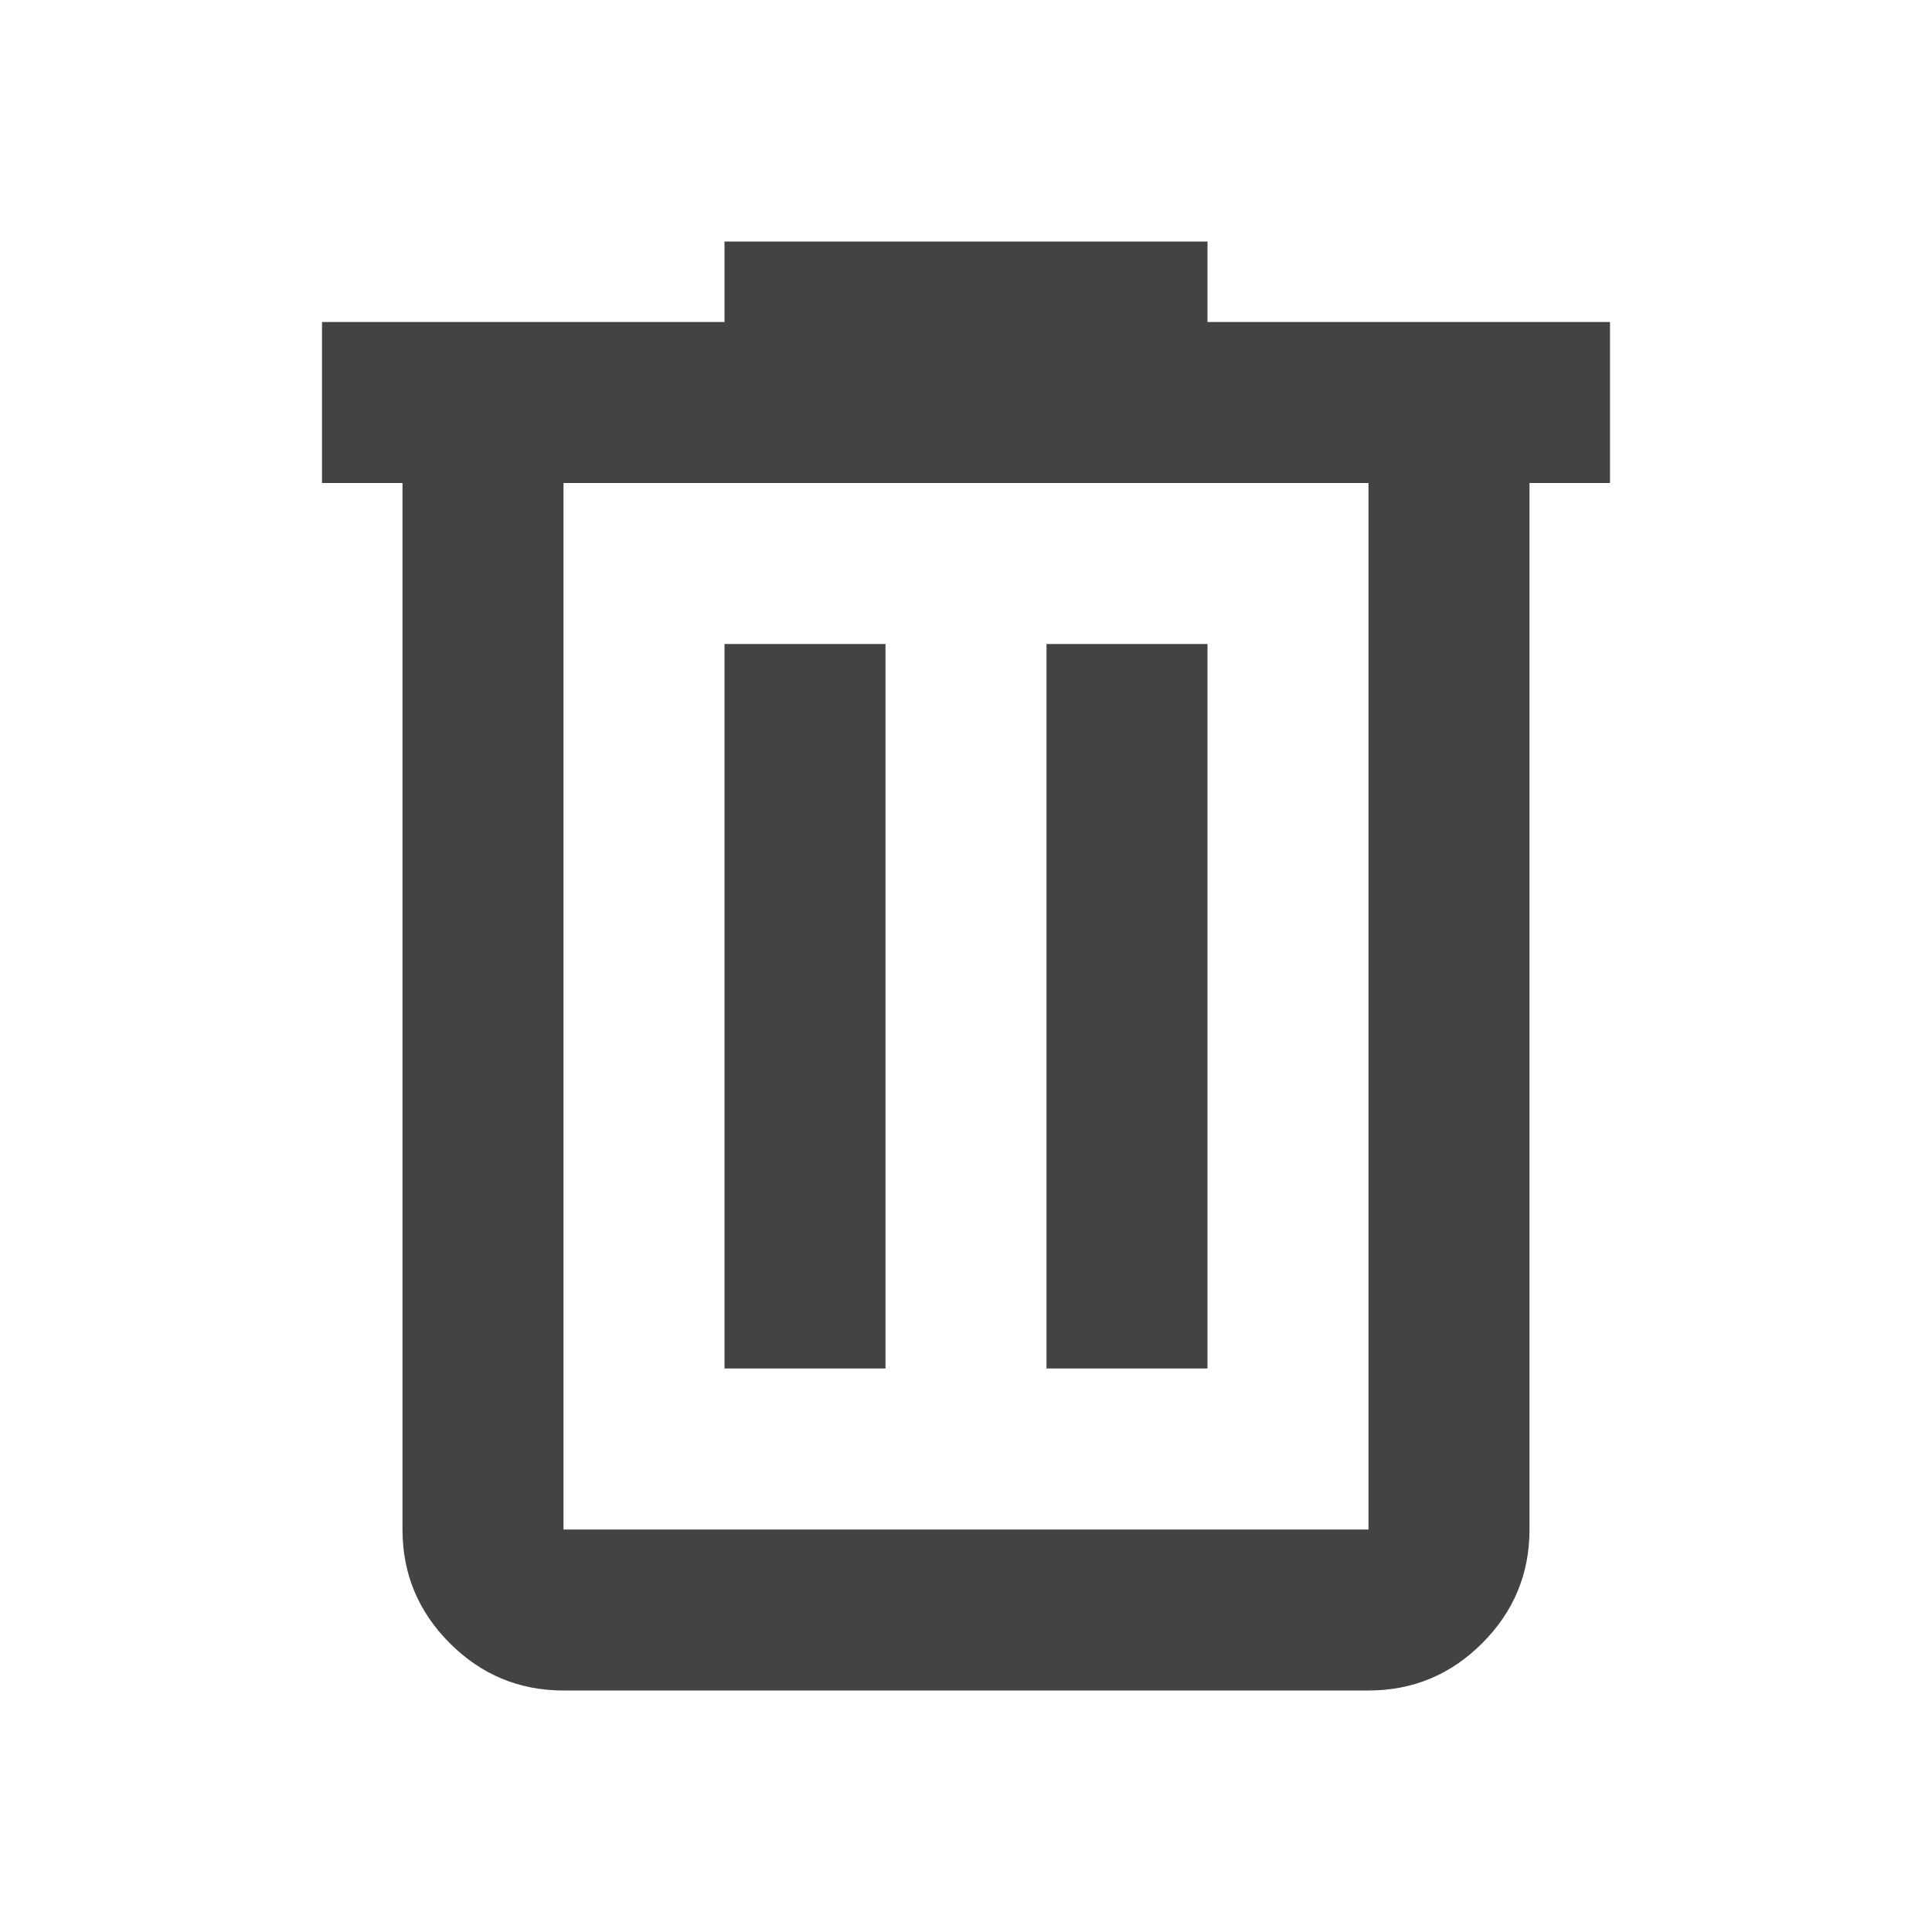
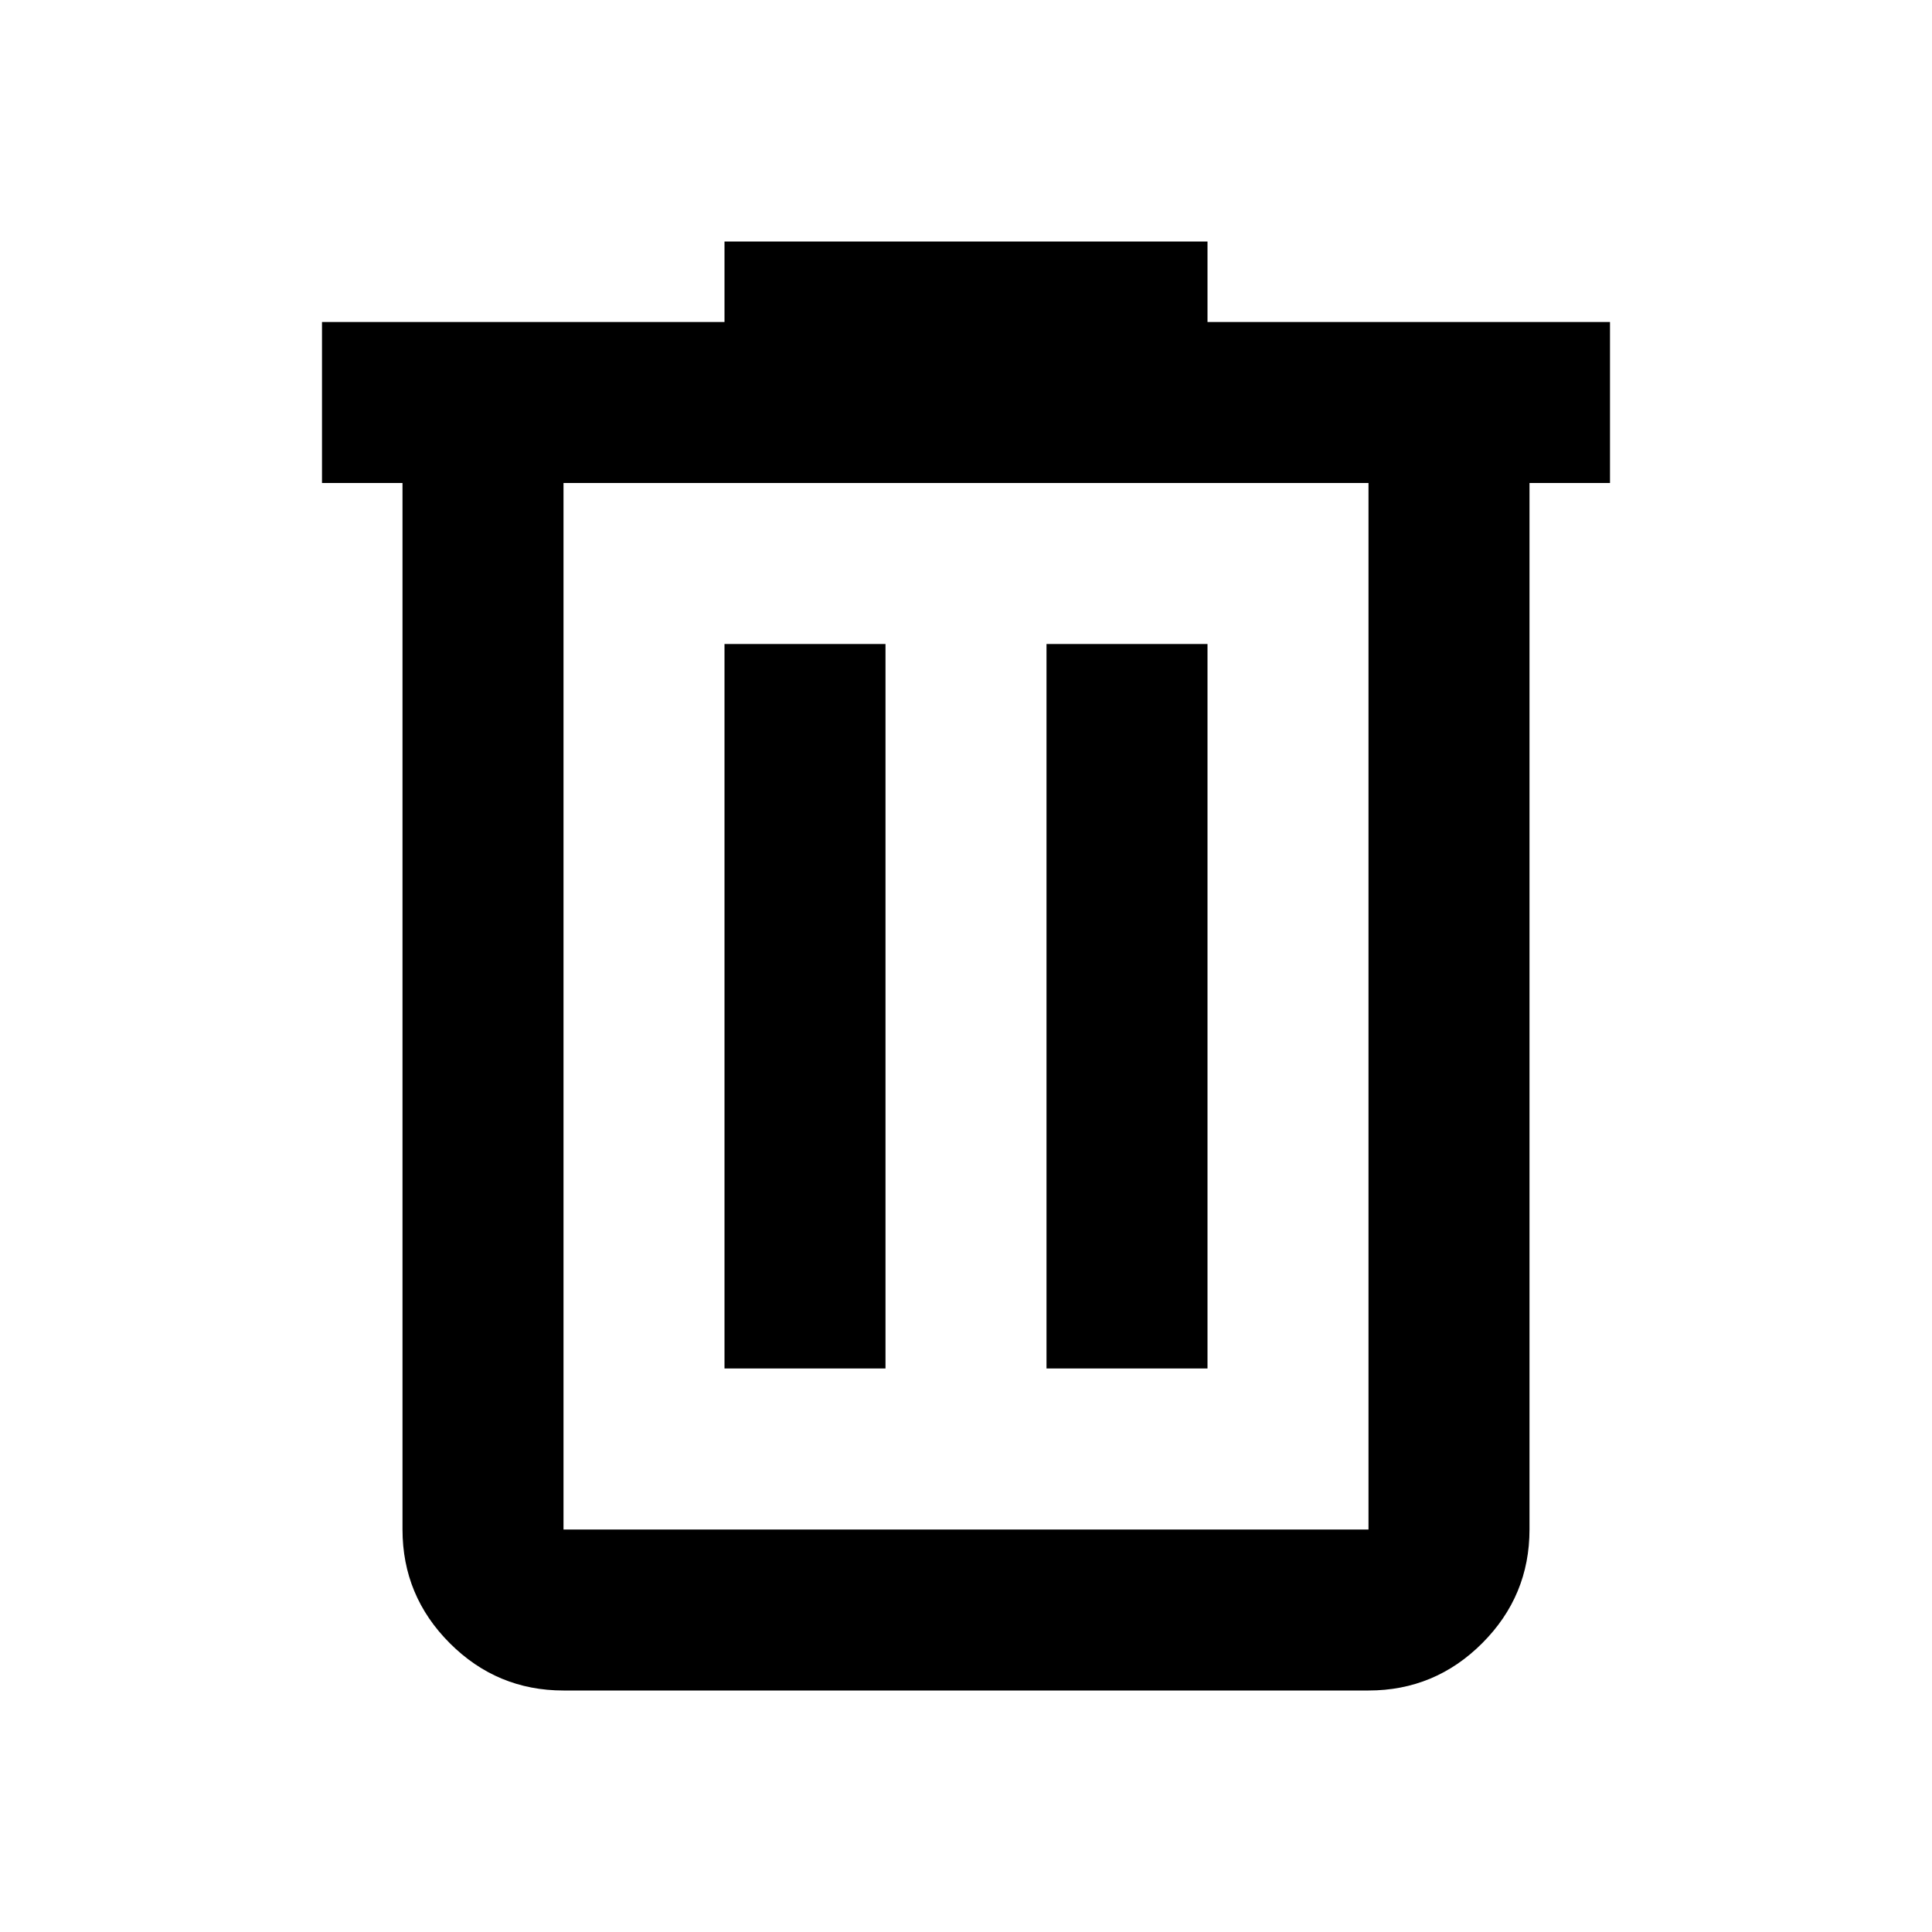
- <svg xmlns="http://www.w3.org/2000/svg" height="24px" viewBox="0 -960 960 960" width="24px" fill="#434343">
+ <svg xmlns="http://www.w3.org/2000/svg" height="24px" viewBox="0 -960 960 960" width="24px" fill="#000000">
  <path d="M280-120q-33 0-56.5-23.5T200-200v-520h-40v-80h200v-40h240v40h200v80h-40v520q0 33-23.5 56.5T680-120H280Zm400-600H280v520h400v-520ZM360-280h80v-360h-80v360Zm160 0h80v-360h-80v360ZM280-720v520-520Z" />
</svg>
